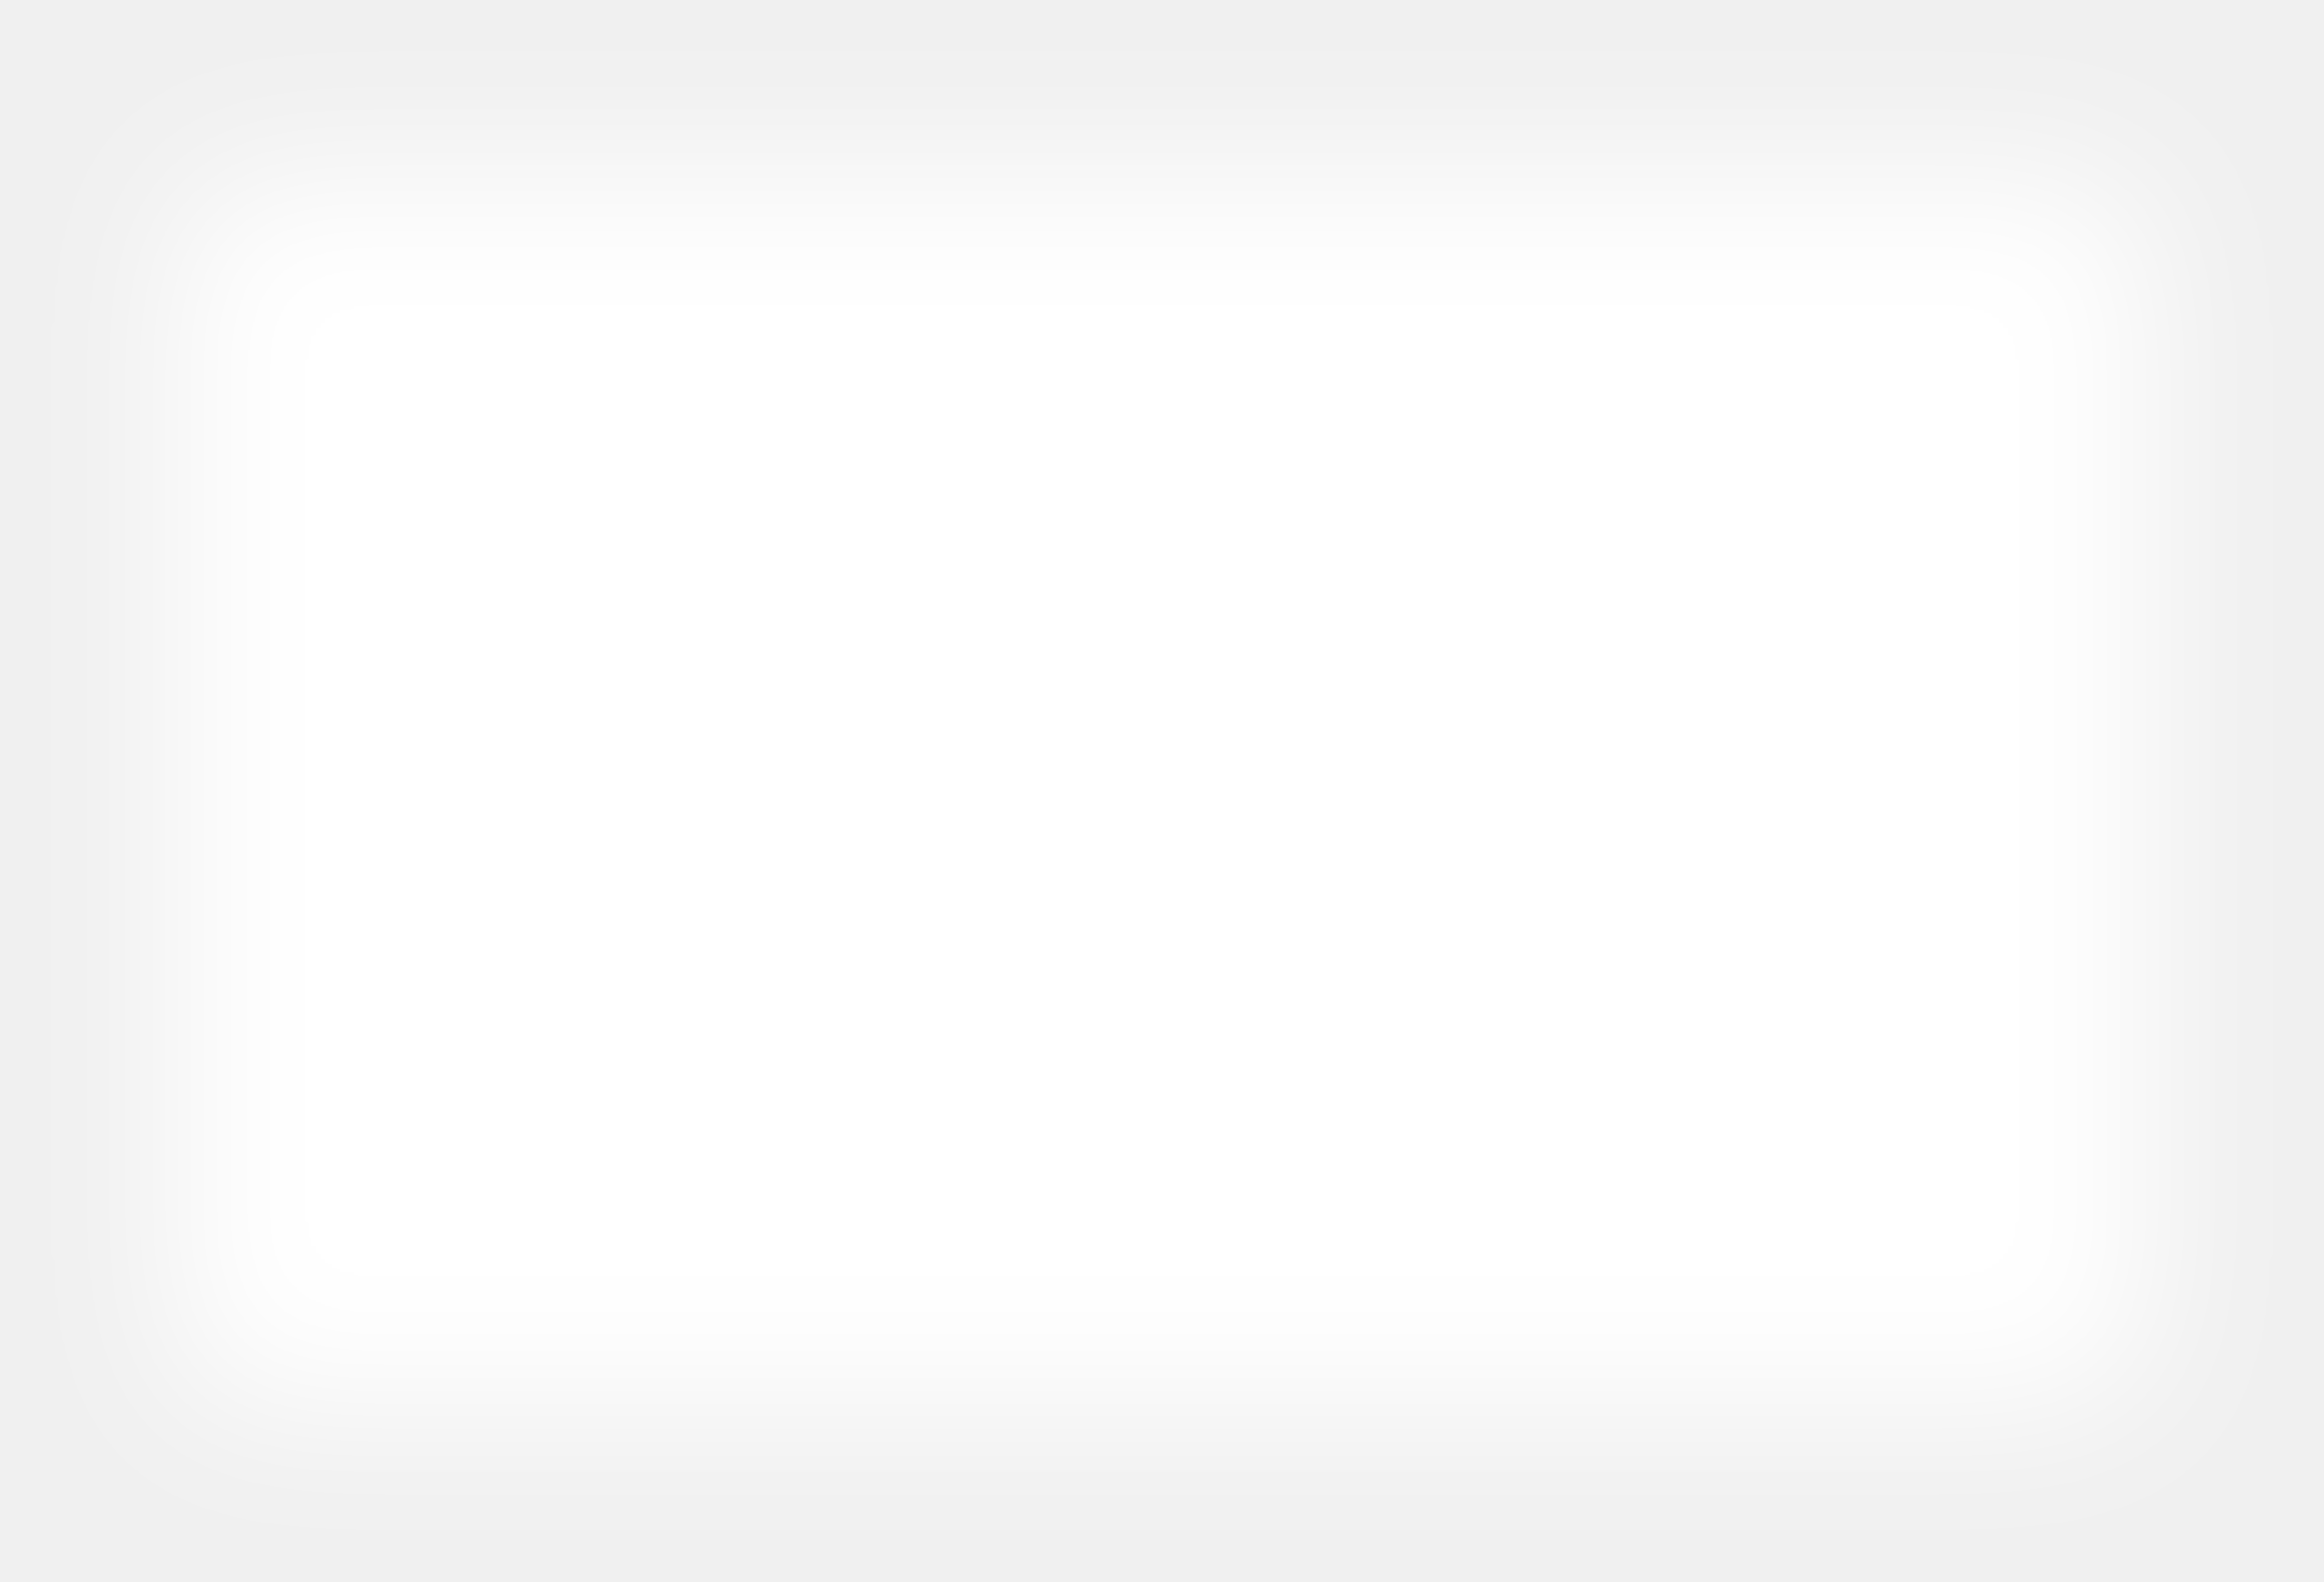
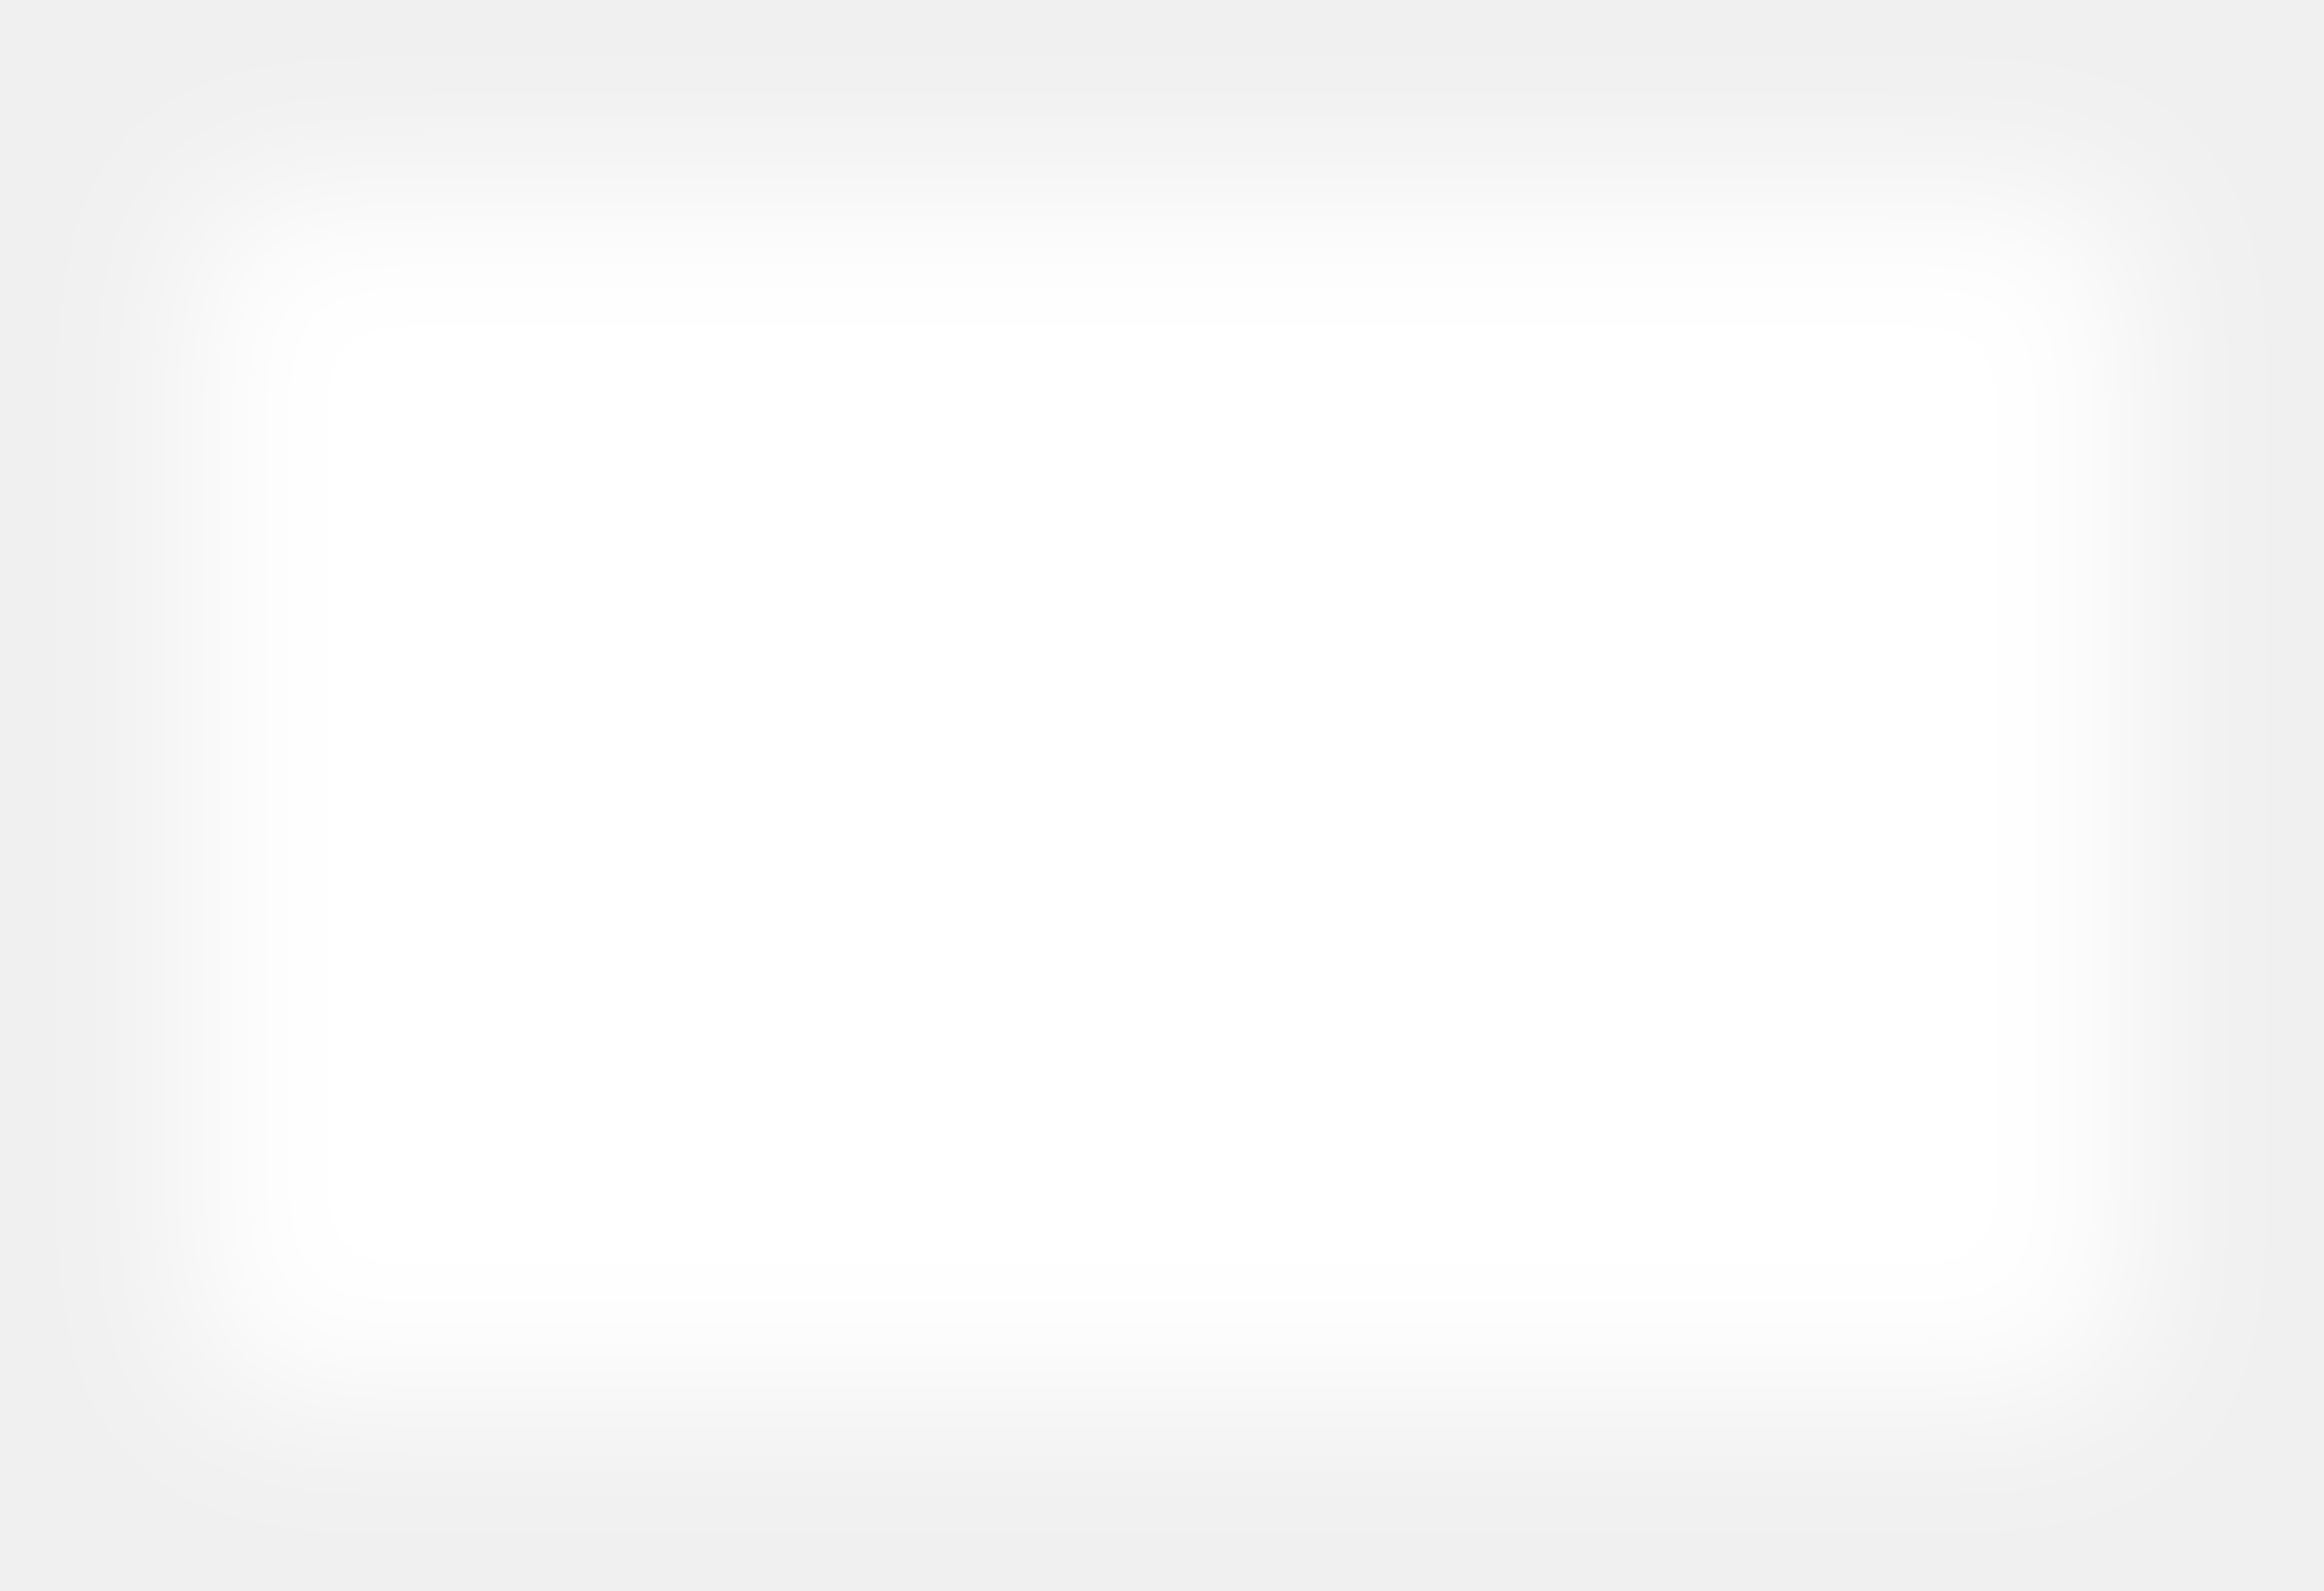
- <svg xmlns="http://www.w3.org/2000/svg" width="481.088" height="327.429" id="svg2" version="1.1">
+ <svg xmlns="http://www.w3.org/2000/svg" width="488" height="334" id="svg2" version="1.1">
  <defs id="defs4">
-     <filter id="filter3772" x="-0.096" width="1.192" y="-0.16" height="1.32" color-interpolation-filters="sRGB">
-       <feGaussianBlur stdDeviation="15.244" id="feGaussianBlur3774" />
+     <filter id="filter3788" x="-0.097" width="1.195" y="-0.156" height="1.313" color-interpolation-filters="sRGB">
+       <feGaussianBlur stdDeviation="16.524" id="feGaussianBlur3790" />
    </filter>
  </defs>
-   <g id="layer1" transform="translate(31.19432,-748.8101)">
-     <rect style="fill:#ffffff;fill-opacity:1;stroke:none;filter:url(#filter3772)" id="rect3017" width="407.317" height="253.658" x="5.691" y="785.696" ry="16.938" transform="translate(8.6401366e-7,5.1123047e-6)" />
+   <g id="layer1" transform="translate(34.26749,-745.3124)">
+     <rect style="fill:#ffffff;fill-opacity:1;stroke:none;filter:url(#filter3788)" id="rect3017" width="407.317" height="253.658" x="6.074" y="785.483" ry="16.938" />
    <text xml:space="preserve" style="font-size:13px;font-style:normal;font-weight:normal;line-height:125%;letter-spacing:0px;word-spacing:0px;fill:#000000;fill-opacity:1;stroke:none;font-family:Sans" x="209.259" y="445.37" id="text3020" transform="translate(0,452.3622)">
      <tspan id="tspan3022" x="209.259" y="445.37" />
    </text>
    <flowRoot xml:space="preserve" id="flowRoot2991" style="font-size:12px;font-style:normal;font-variant:normal;font-weight:500;font-stretch:normal;line-height:125%;letter-spacing:0px;word-spacing:0px;fill:#000000;fill-opacity:1;stroke:none;font-family:DOSEGA;-inkscape-font-specification:DOSEGA Medium">
      <flowRegion id="flowRegion2993">
        <rect id="rect2995" width="220.325" height="126.829" x="-490.244" y="-21.951" />
      </flowRegion>
      <flowPara id="flowPara2997" />
    </flowRoot>
-     <flowRoot xml:space="preserve" id="flowRoot2999" style="font-size:12px;font-style:normal;font-variant:normal;font-weight:500;font-stretch:normal;line-height:125%;letter-spacing:0px;word-spacing:0px;fill:#000000;fill-opacity:1;stroke:none;font-family:DOSEGA;-inkscape-font-specification:DOSEGA Medium" transform="translate(460.3804,849.9013)">
+     <flowRoot xml:space="preserve" id="flowRoot2999" style="font-size:12px;font-style:normal;font-variant:normal;font-weight:500;font-stretch:normal;line-height:125%;letter-spacing:0px;word-spacing:0px;fill:#000000;fill-opacity:1;stroke:none;font-family:DOSEGA;-inkscape-font-specification:DOSEGA Medium" transform="translate(482.3102,842.8352)">
      <flowRegion id="flowRegion3001">
-         <rect id="rect3003" width="333.333" height="195.935" x="-417.886" y="-34.959" />
+         <rect id="rect3003" width="290.244" height="210.569" x="-417.886" y="-34.959" />
      </flowRegion>
      <flowPara id="flowPara3005" style="font-size:14px;font-style:normal;font-variant:normal;font-weight:normal;font-stretch:normal;text-align:justify;text-anchor:start;font-family:Sans;-inkscape-font-specification:Sans">Use arrow keys to push objects into their target positions. Once all objects are on targets, the level is completed, and new levels will be unlocked.</flowPara>
      <flowPara id="flowPara3007" style="font-size:14px;font-style:normal;font-variant:normal;font-weight:normal;font-stretch:normal;text-align:justify;text-anchor:start;font-family:Sans;-inkscape-font-specification:Sans" />
      <flowPara id="flowPara3009" style="font-size:12px;font-style:normal;font-variant:normal;font-weight:normal;font-stretch:normal;text-align:justify;text-anchor:start;font-family:Sans;-inkscape-font-specification:Sans">Backspace - undo last move</flowPara>
      <flowPara style="font-size:12px;font-style:normal;font-variant:normal;font-weight:normal;font-stretch:normal;text-align:justify;text-anchor:start;font-family:Sans;-inkscape-font-specification:Sans" id="flowPara2999">R - restart the ongoing level</flowPara>
      <flowPara style="font-size:12px;font-style:normal;font-variant:normal;font-weight:normal;font-stretch:normal;text-align:justify;text-anchor:start;font-family:Sans;-inkscape-font-specification:Sans" id="flowPara3001">S - play the solution (if available)</flowPara>
      <flowPara style="font-size:12px;font-style:normal;font-variant:normal;font-weight:normal;font-stretch:normal;text-align:justify;text-anchor:start;font-family:Sans;-inkscape-font-specification:Sans" id="flowPara3000">F1 - display this help screen</flowPara>
      <flowPara style="font-size:12px;font-style:normal;font-variant:normal;font-weight:normal;font-stretch:normal;text-align:justify;text-anchor:start;font-family:Sans;-inkscape-font-specification:Sans" id="flowPara3004">F2 - turn on/off graphical elements</flowPara>
      <flowPara style="font-size:12px;font-style:normal;font-variant:normal;font-weight:normal;font-stretch:normal;text-align:justify;text-anchor:start;font-family:Sans;-inkscape-font-specification:Sans" id="flowPara3002">F5 - dump the level to clipboard (with solution)</flowPara>
      <flowPara style="font-size:12px;font-style:normal;font-variant:normal;font-weight:normal;font-stretch:normal;text-align:justify;text-anchor:start;font-family:Sans;-inkscape-font-specification:Sans" id="flowPara3003">F9 - write current state of the level to clipboard</flowPara>
+       <flowPara style="font-size:12px;font-style:normal;font-variant:normal;font-weight:normal;font-stretch:normal;text-align:justify;text-anchor:start;font-family:Sans;-inkscape-font-specification:Sans" id="flowPara3006">F11 - fullscreen on/off</flowPara>
    </flowRoot>
  </g>
</svg>
